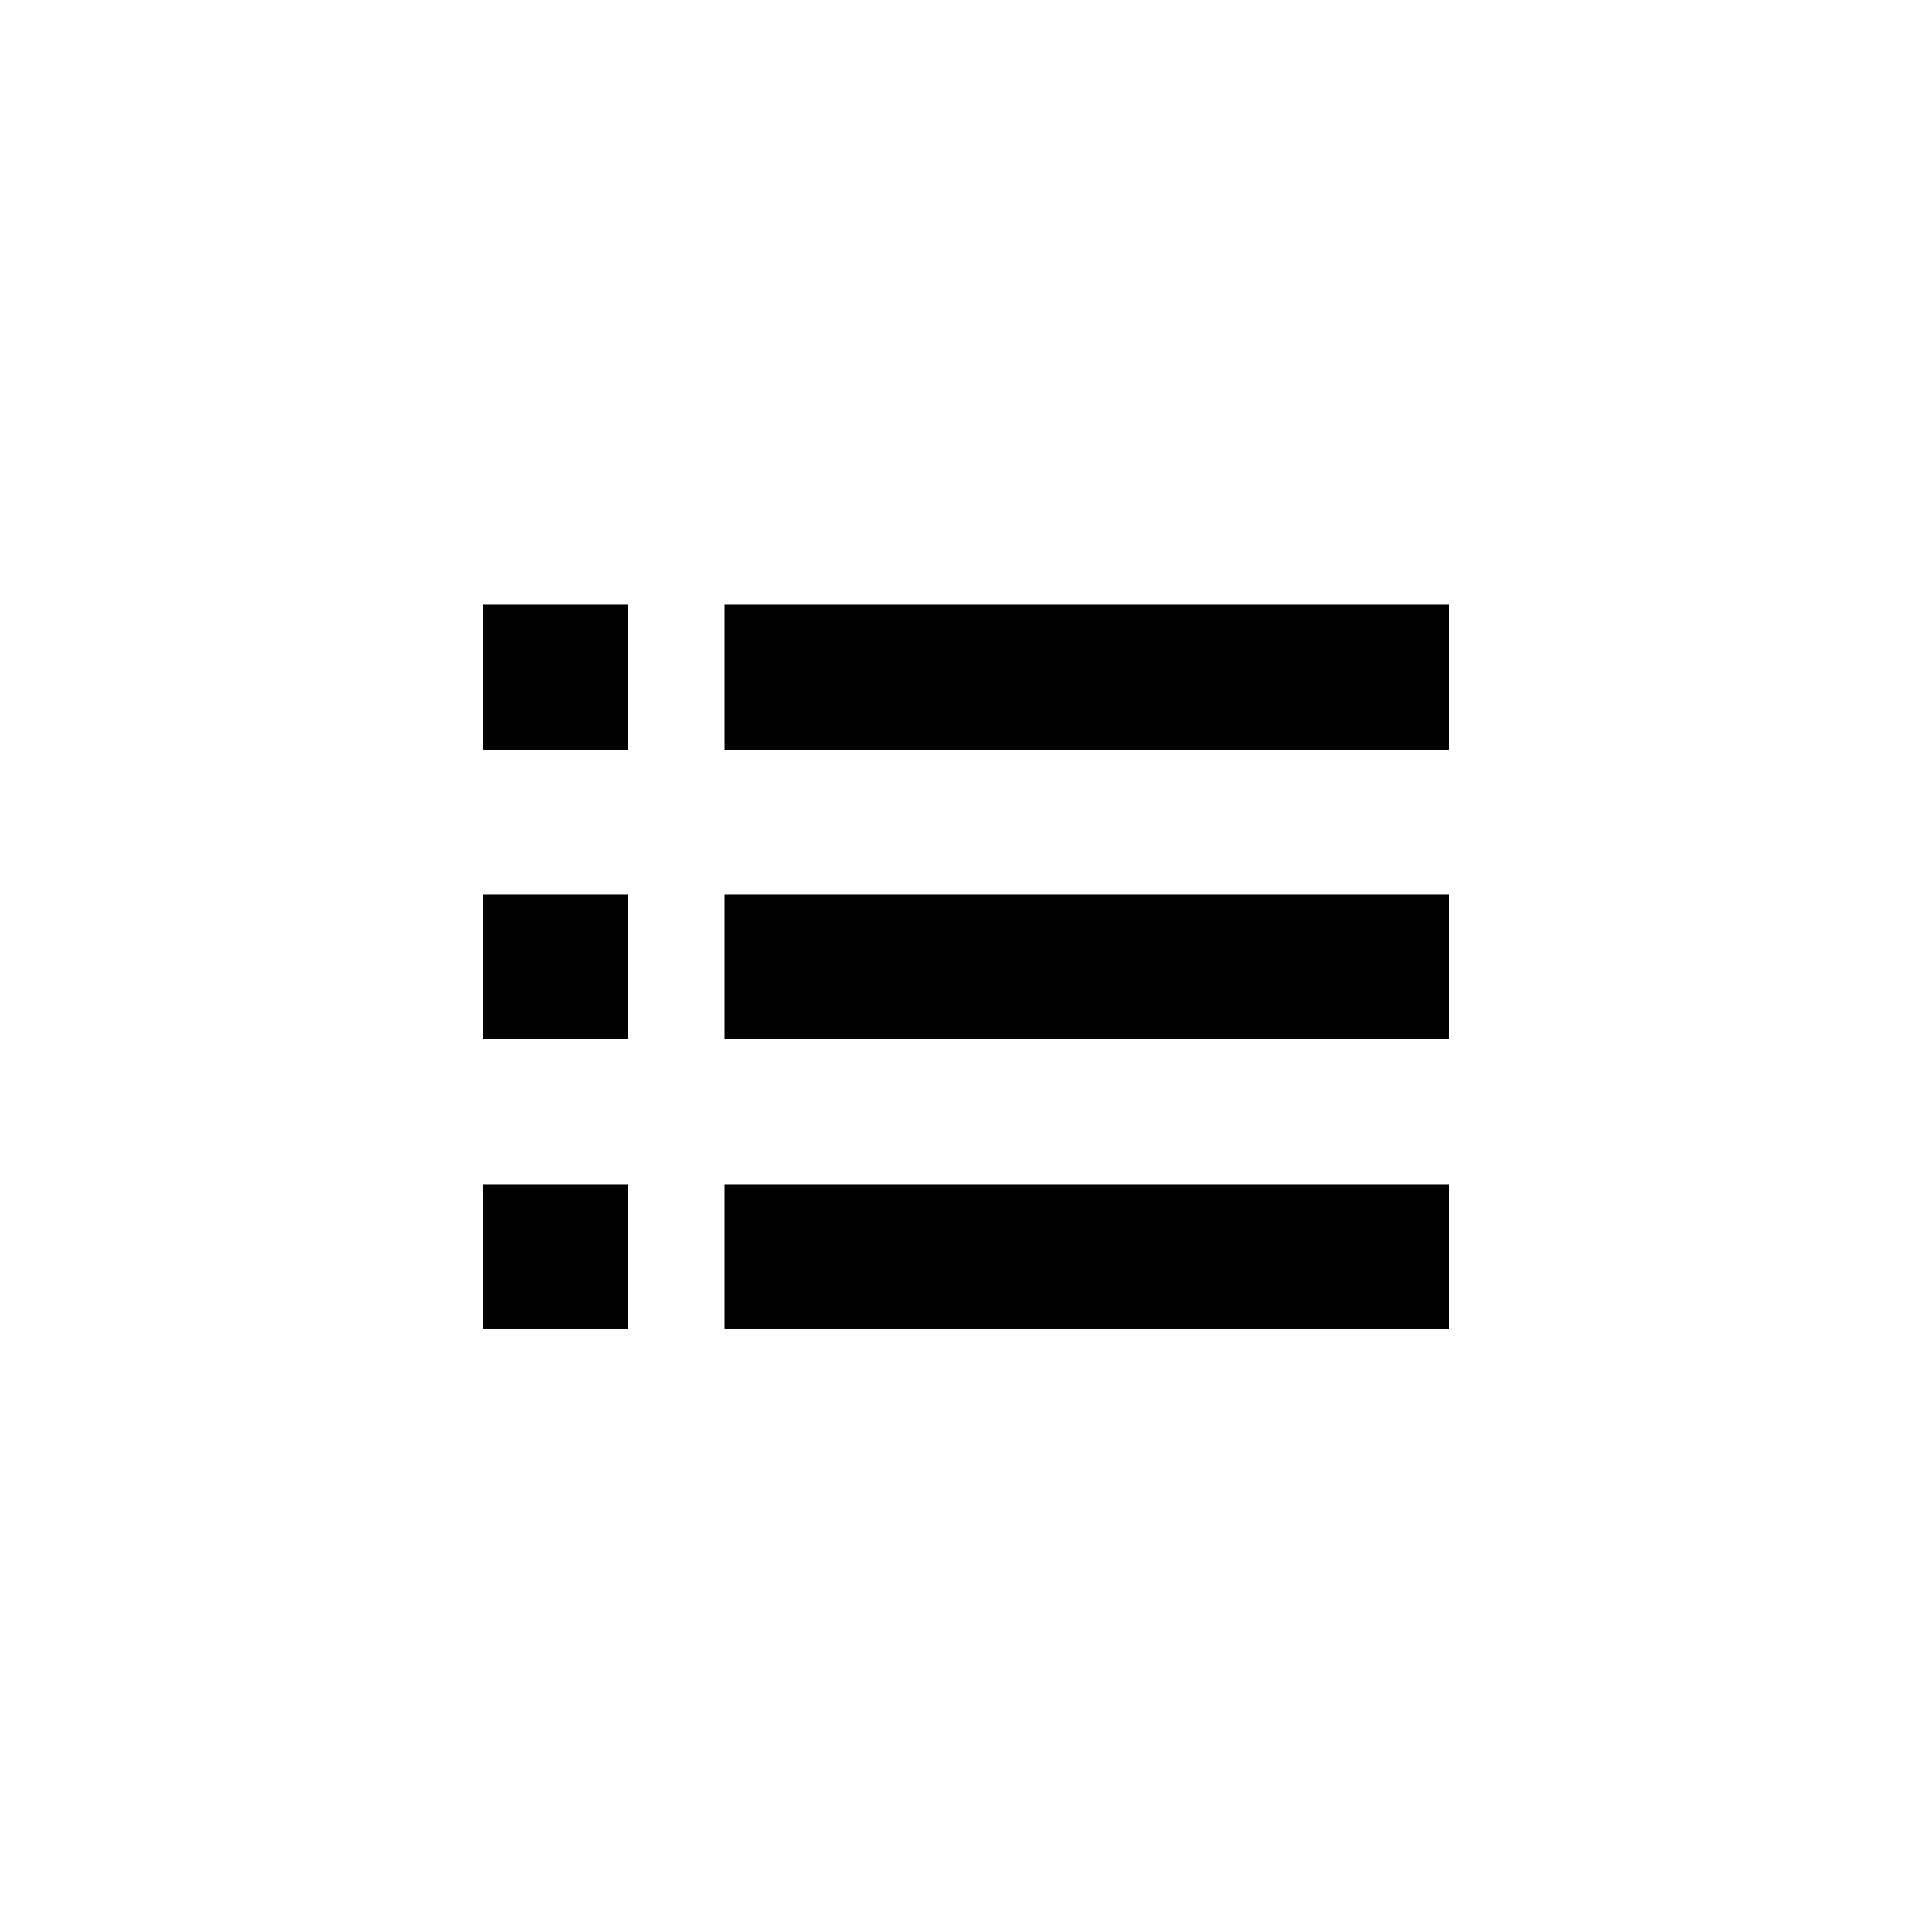
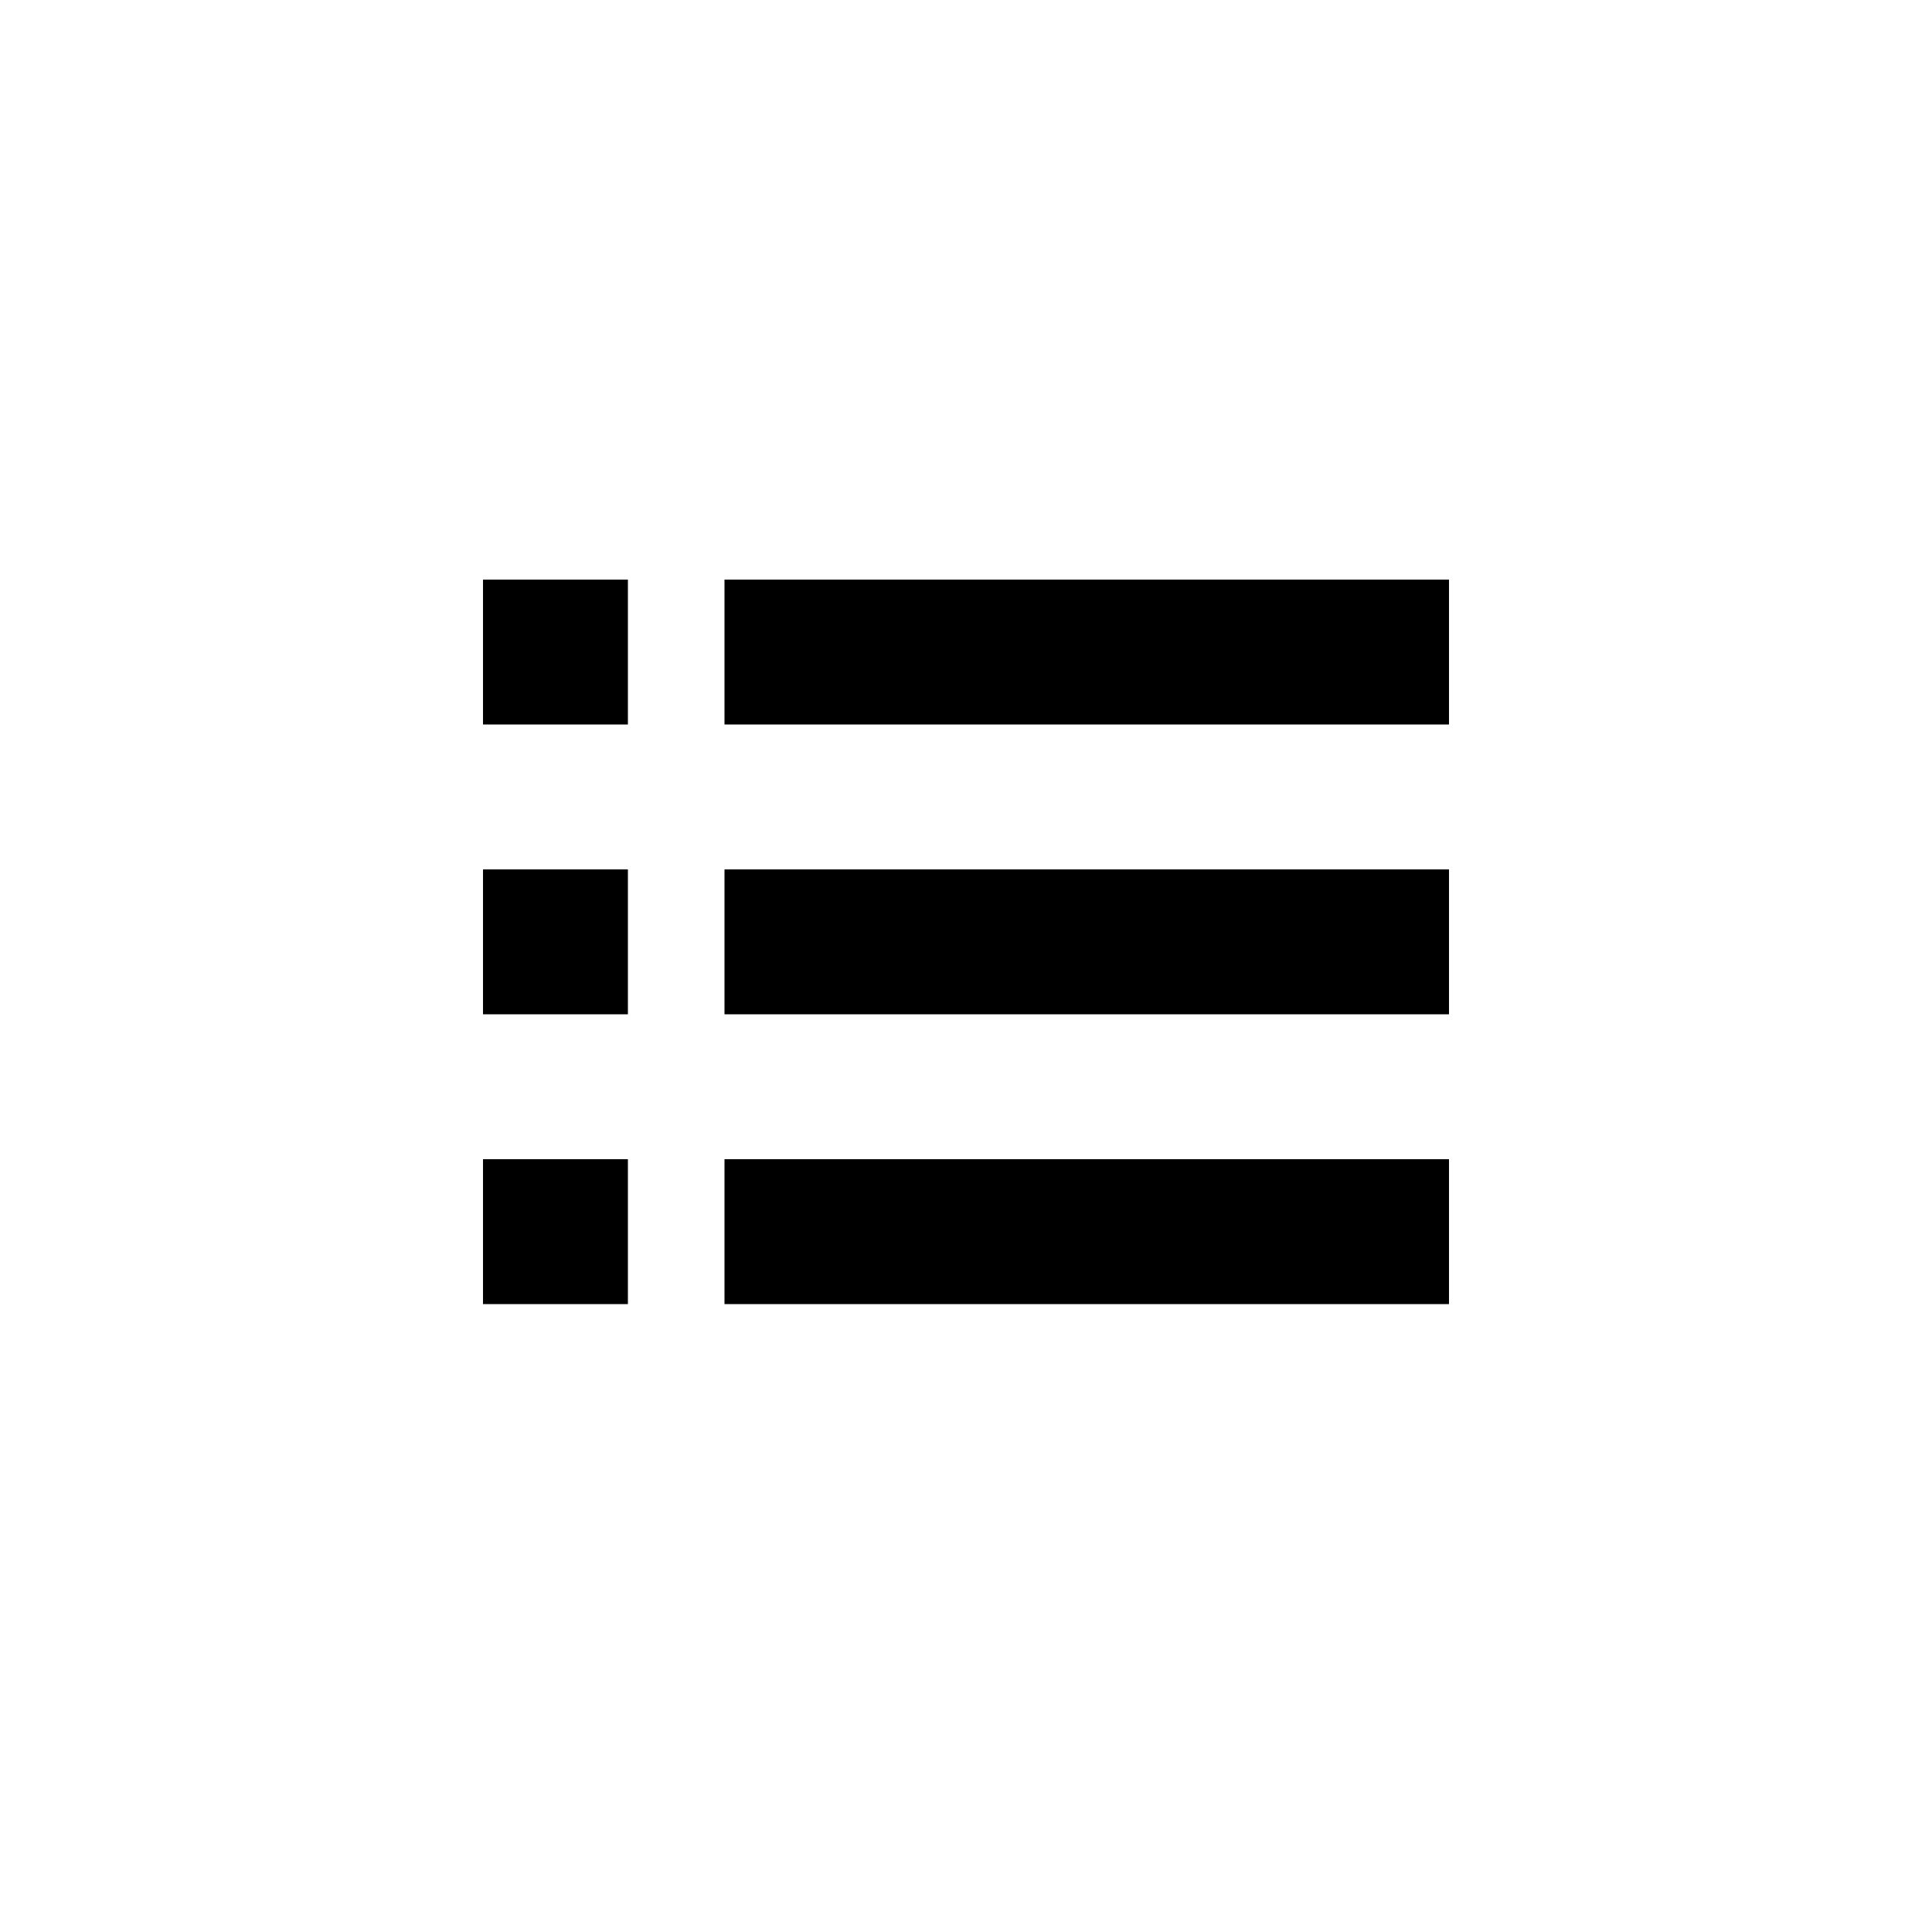
- <svg xmlns="http://www.w3.org/2000/svg" viewBox="0 0 1024 1024">
-   <path d="M768 320.5v76.8H384v-76.8h384zM384 550.9h384v-76.8H384v76.8zm0 153.6h384v-76.8H384v76.8zM256 397.3h76.8v-76.8H256v76.8zm0 153.6h76.8v-76.8H256v76.8zm0 153.6h76.8v-76.8H256v76.8z" />
+ <svg xmlns="http://www.w3.org/2000/svg" width="1024" height="1024" viewBox="0 0 1024 1024">
+   <path d="M768 307.2V384H384v-76.8h384zM384 537.6h384v-76.8H384v76.8zm0 153.6h384v-76.8H384v76.8zM256 384h76.8v-76.8H256V384zm76.8 153.6v-76.8H256v76.8h76.8zM256 691.2h76.8v-76.8H256v76.8z" fill-rule="evenodd" />
</svg>
